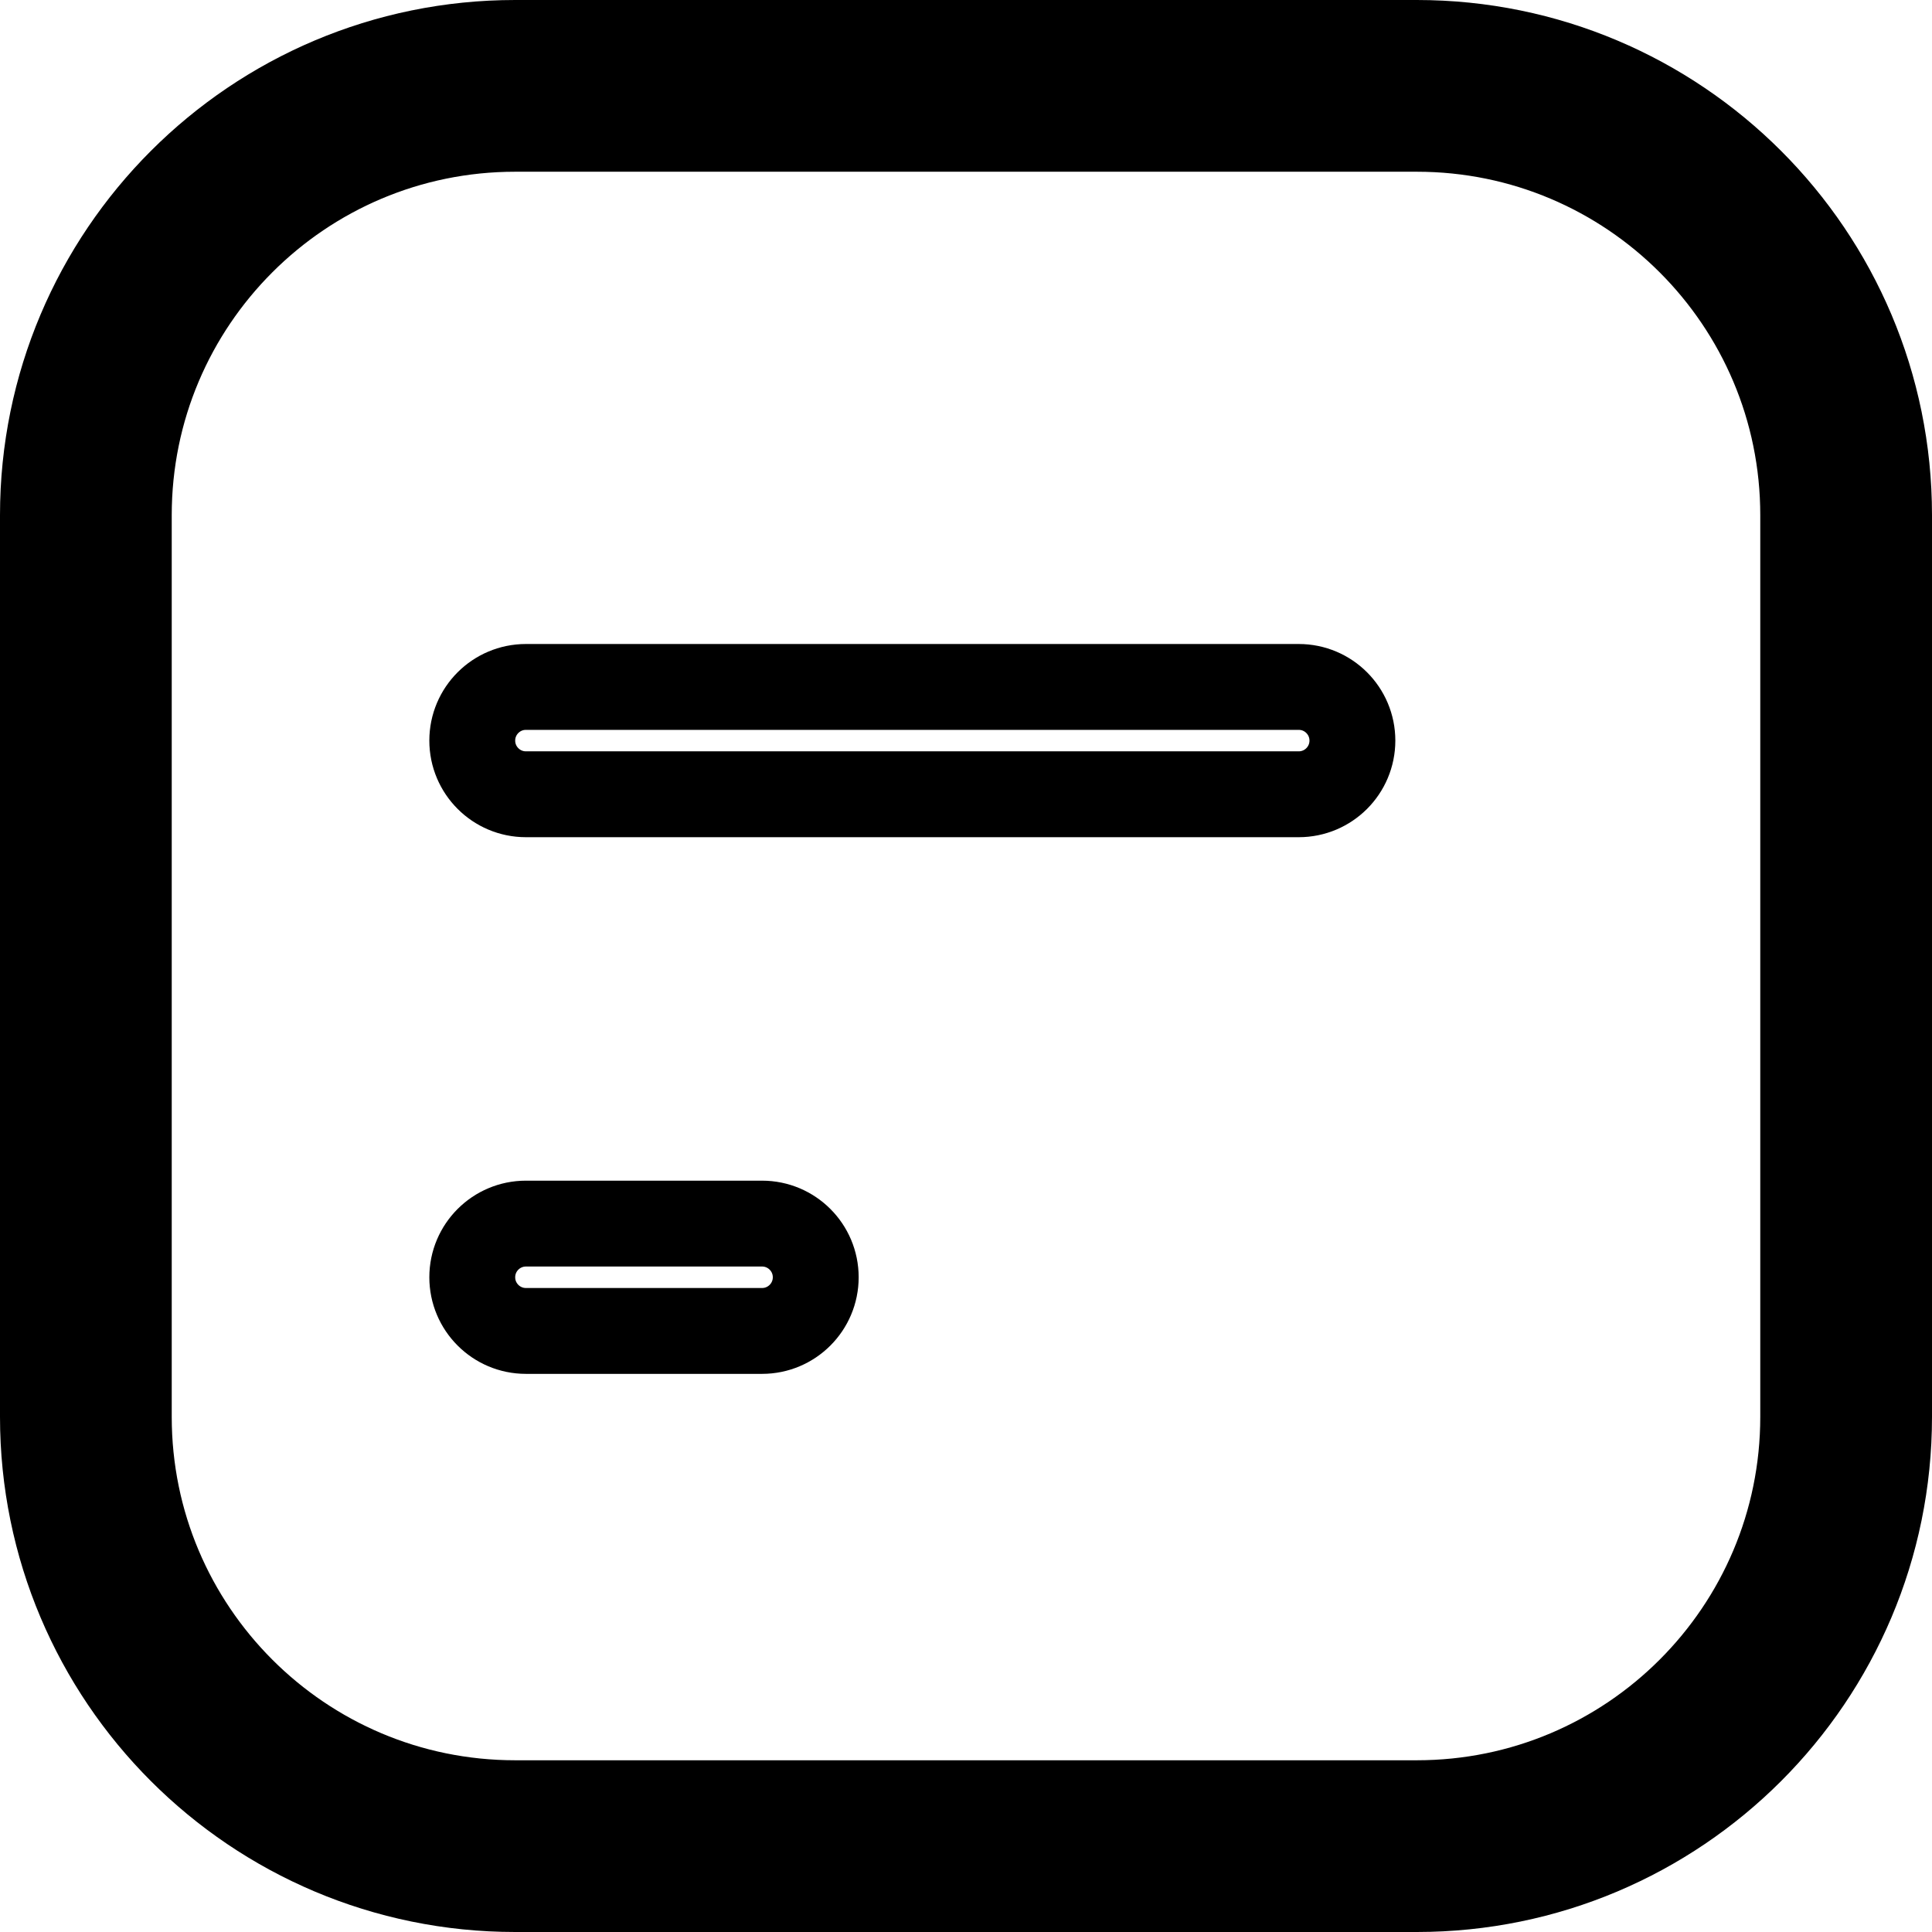
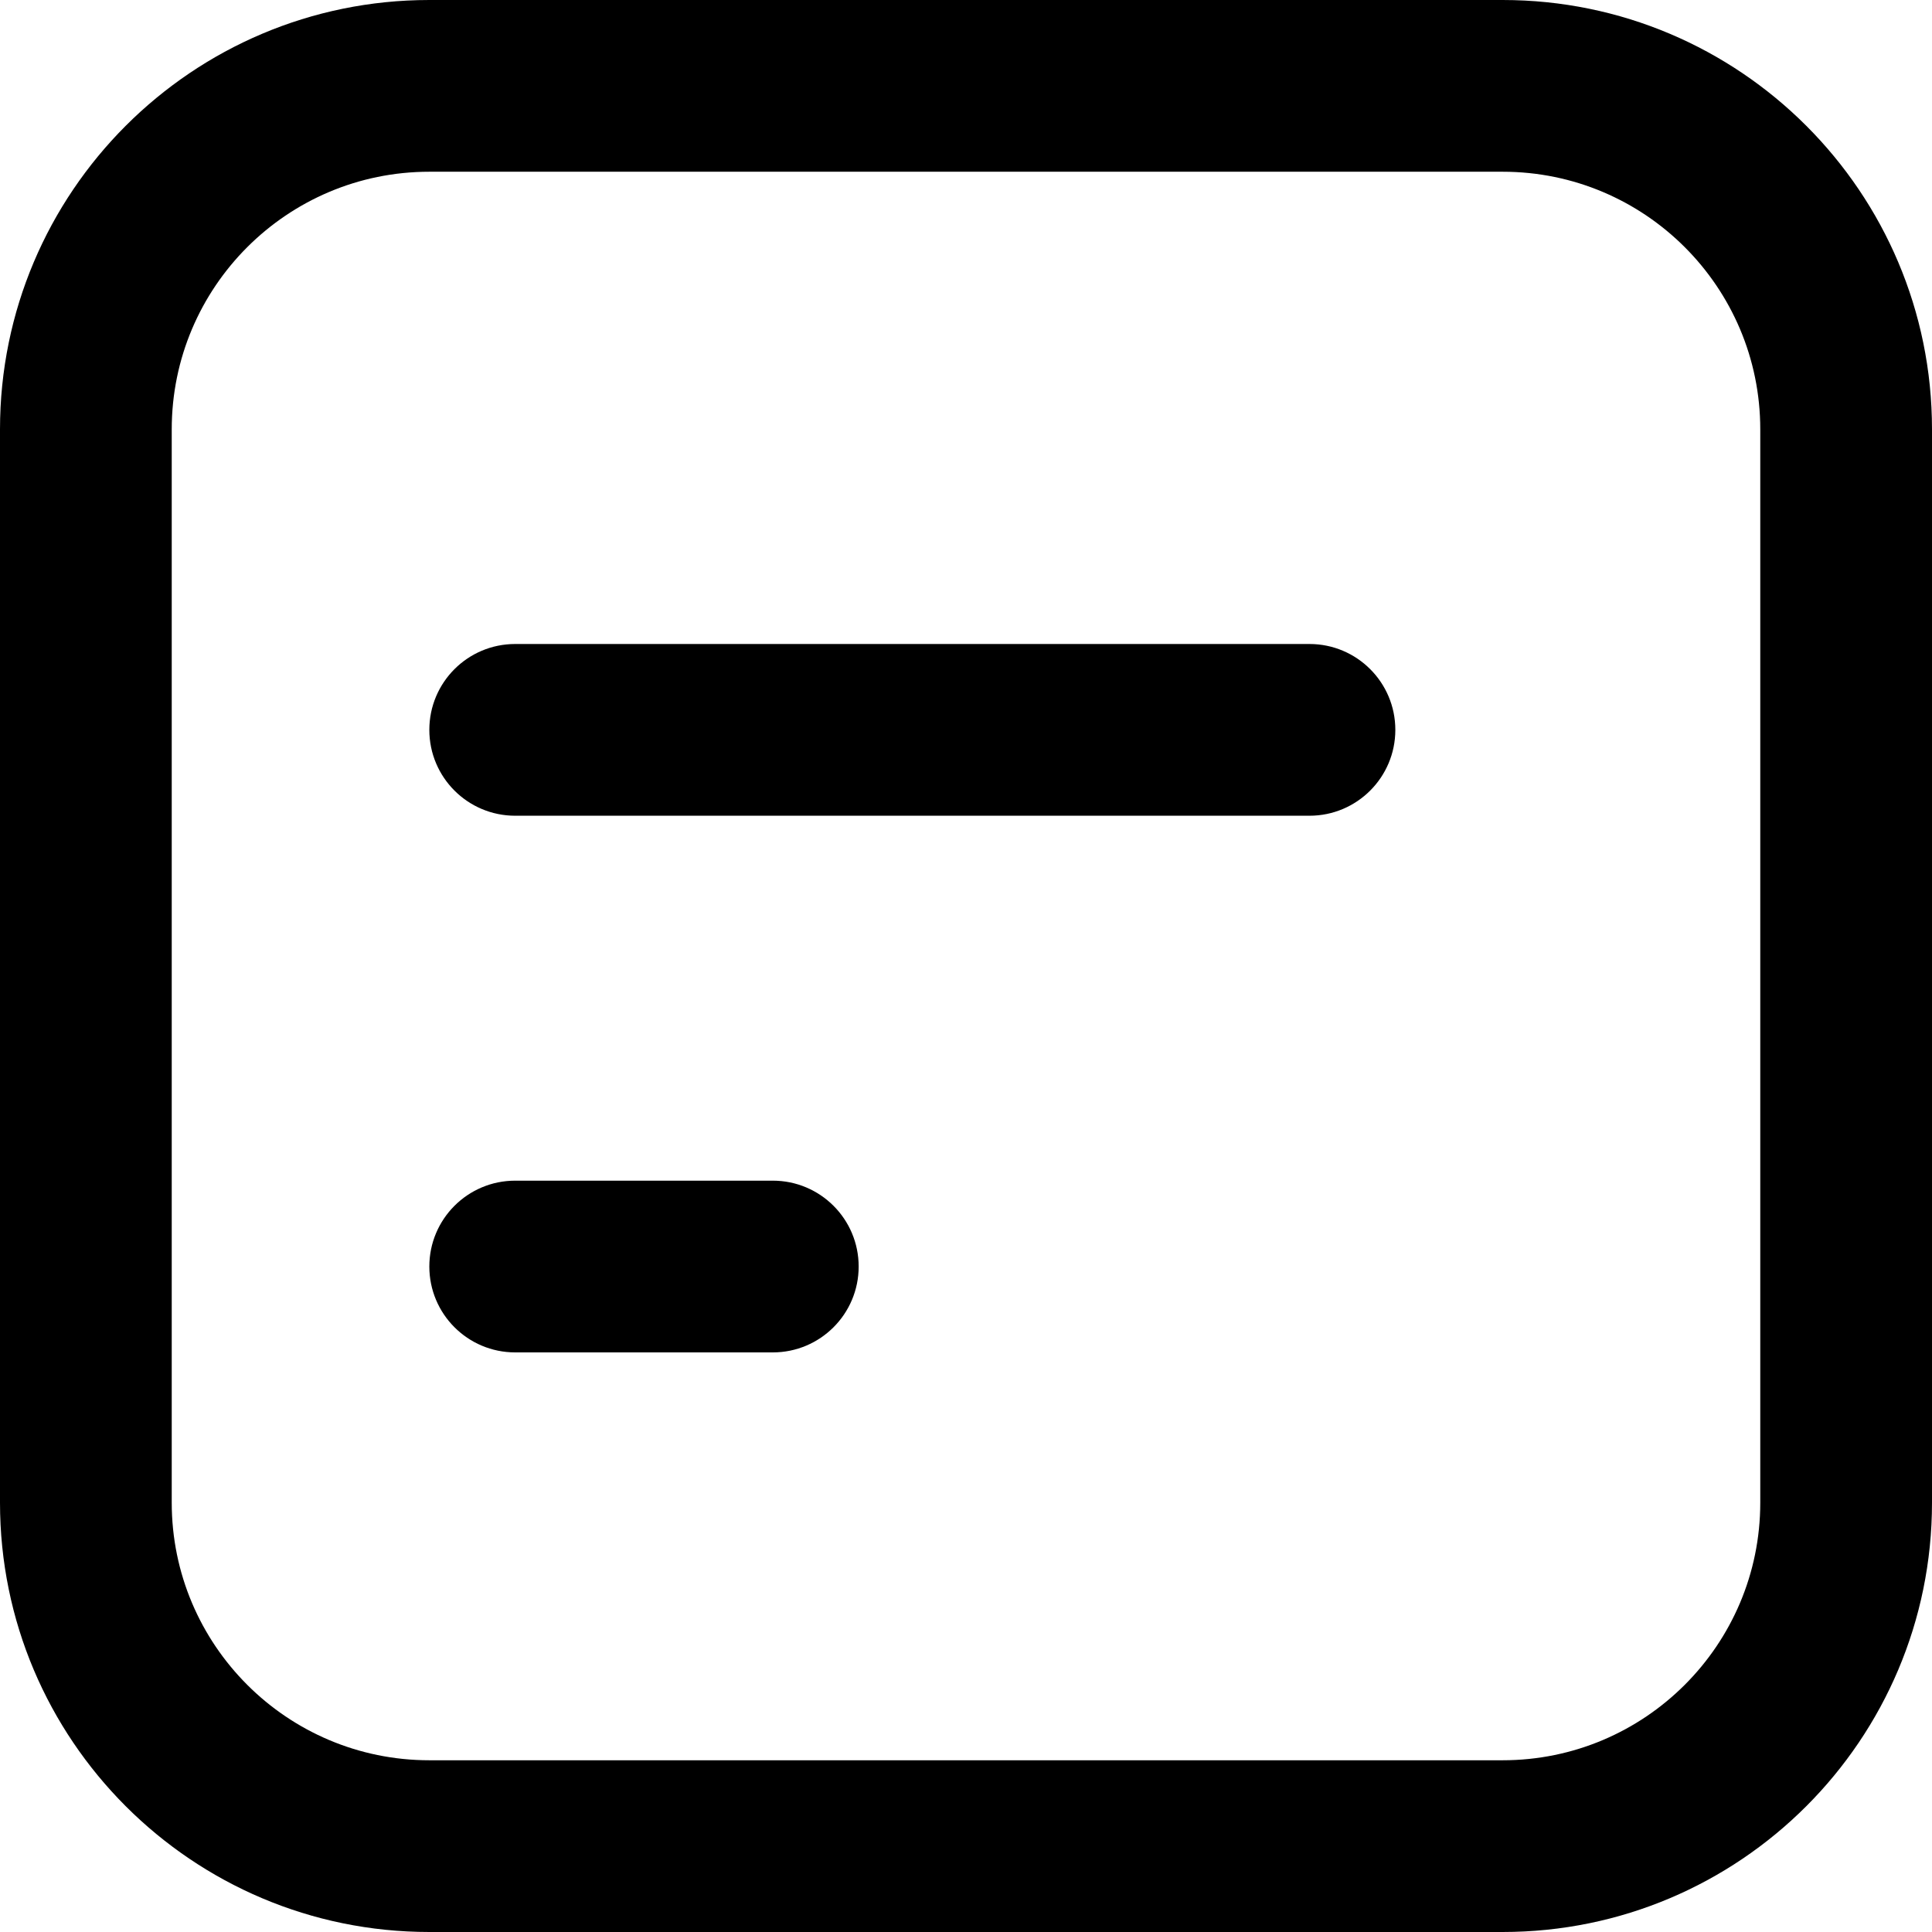
<svg xmlns="http://www.w3.org/2000/svg" width="18px" height="18px" viewBox="0 0 18 18" version="1.1">
  <g id="页面-1" stroke="none" stroke-width="1" fill="none" fill-rule="evenodd">
-     <g id="聊天助理备份-11" transform="translate(-29, -339)">
+     <g id="助理市场" transform="translate(-29, -339)">
      <g id="编组-22" transform="translate(12, 324)">
-         <g id="编组-15备份-3" transform="translate(16, 14)">
+         <g id="执行记录" transform="translate(16, 14)">
          <rect id="矩形" x="0" y="0" width="20" height="20" />
          <g id="编组-14" transform="translate(1, 1)">
-             <rect id="形状结合" stroke="currentColor" stroke-width="1.6" x="0.8" y="0.8" width="16.4" height="16.4" rx="4" />
-             <rect id="矩形" stroke="currentColor" stroke-width="0.8" x="4.4" y="6.4" width="8.2" height="1" rx="0.5" />
-             <rect id="矩形备份-4" stroke="currentColor" stroke-width="0.8" x="4.4" y="11.4" width="3.2" height="1" rx="0.5" />
+             <path d="M14,0 C16.209,0 18,1.791 18,4 L18,14 C18,16.209 16.209,18 14,18 L4,18 C1.791,18 0,16.209 0,14 L0,4 C0,1.791 1.791,0 4,0 L14,0 Z M14,1.6 L4,1.6 C2.675,1.6 1.6,2.675 1.6,4 L1.6,14 C1.6,15.325 2.675,16.4 4,16.4 L14,16.4 C15.325,16.4 16.4,15.325 16.4,14 L16.4,4 C16.4,2.675 15.325,1.6 14,1.6 Z" id="形状结合" fill="currentColor" fill-rule="nonzero" />
+             <path d="M12.2,6 C12.642,6 13,6.358 13,6.8 C13,7.242 12.642,7.6 12.2,7.6 L4.8,7.6 C4.358,7.6 4,7.242 4,6.8 C4,6.358 4.358,6 4.8,6 L12.2,6 Z" id="矩形" fill="currentColor" fill-rule="nonzero" />
+             <path d="M7.2,11 C7.642,11 8,11.358 8,11.8 C8,12.242 7.642,12.6 7.2,12.6 L4.8,12.6 C4.358,12.6 4,12.242 4,11.8 C4,11.358 4.358,11 4.8,11 L7.2,11 Z" id="矩形备份-4" fill="currentColor" fill-rule="nonzero" />
            <g id="编组-13" transform="translate(7.4, 2.6)" />
          </g>
        </g>
      </g>
    </g>
  </g>
</svg>
